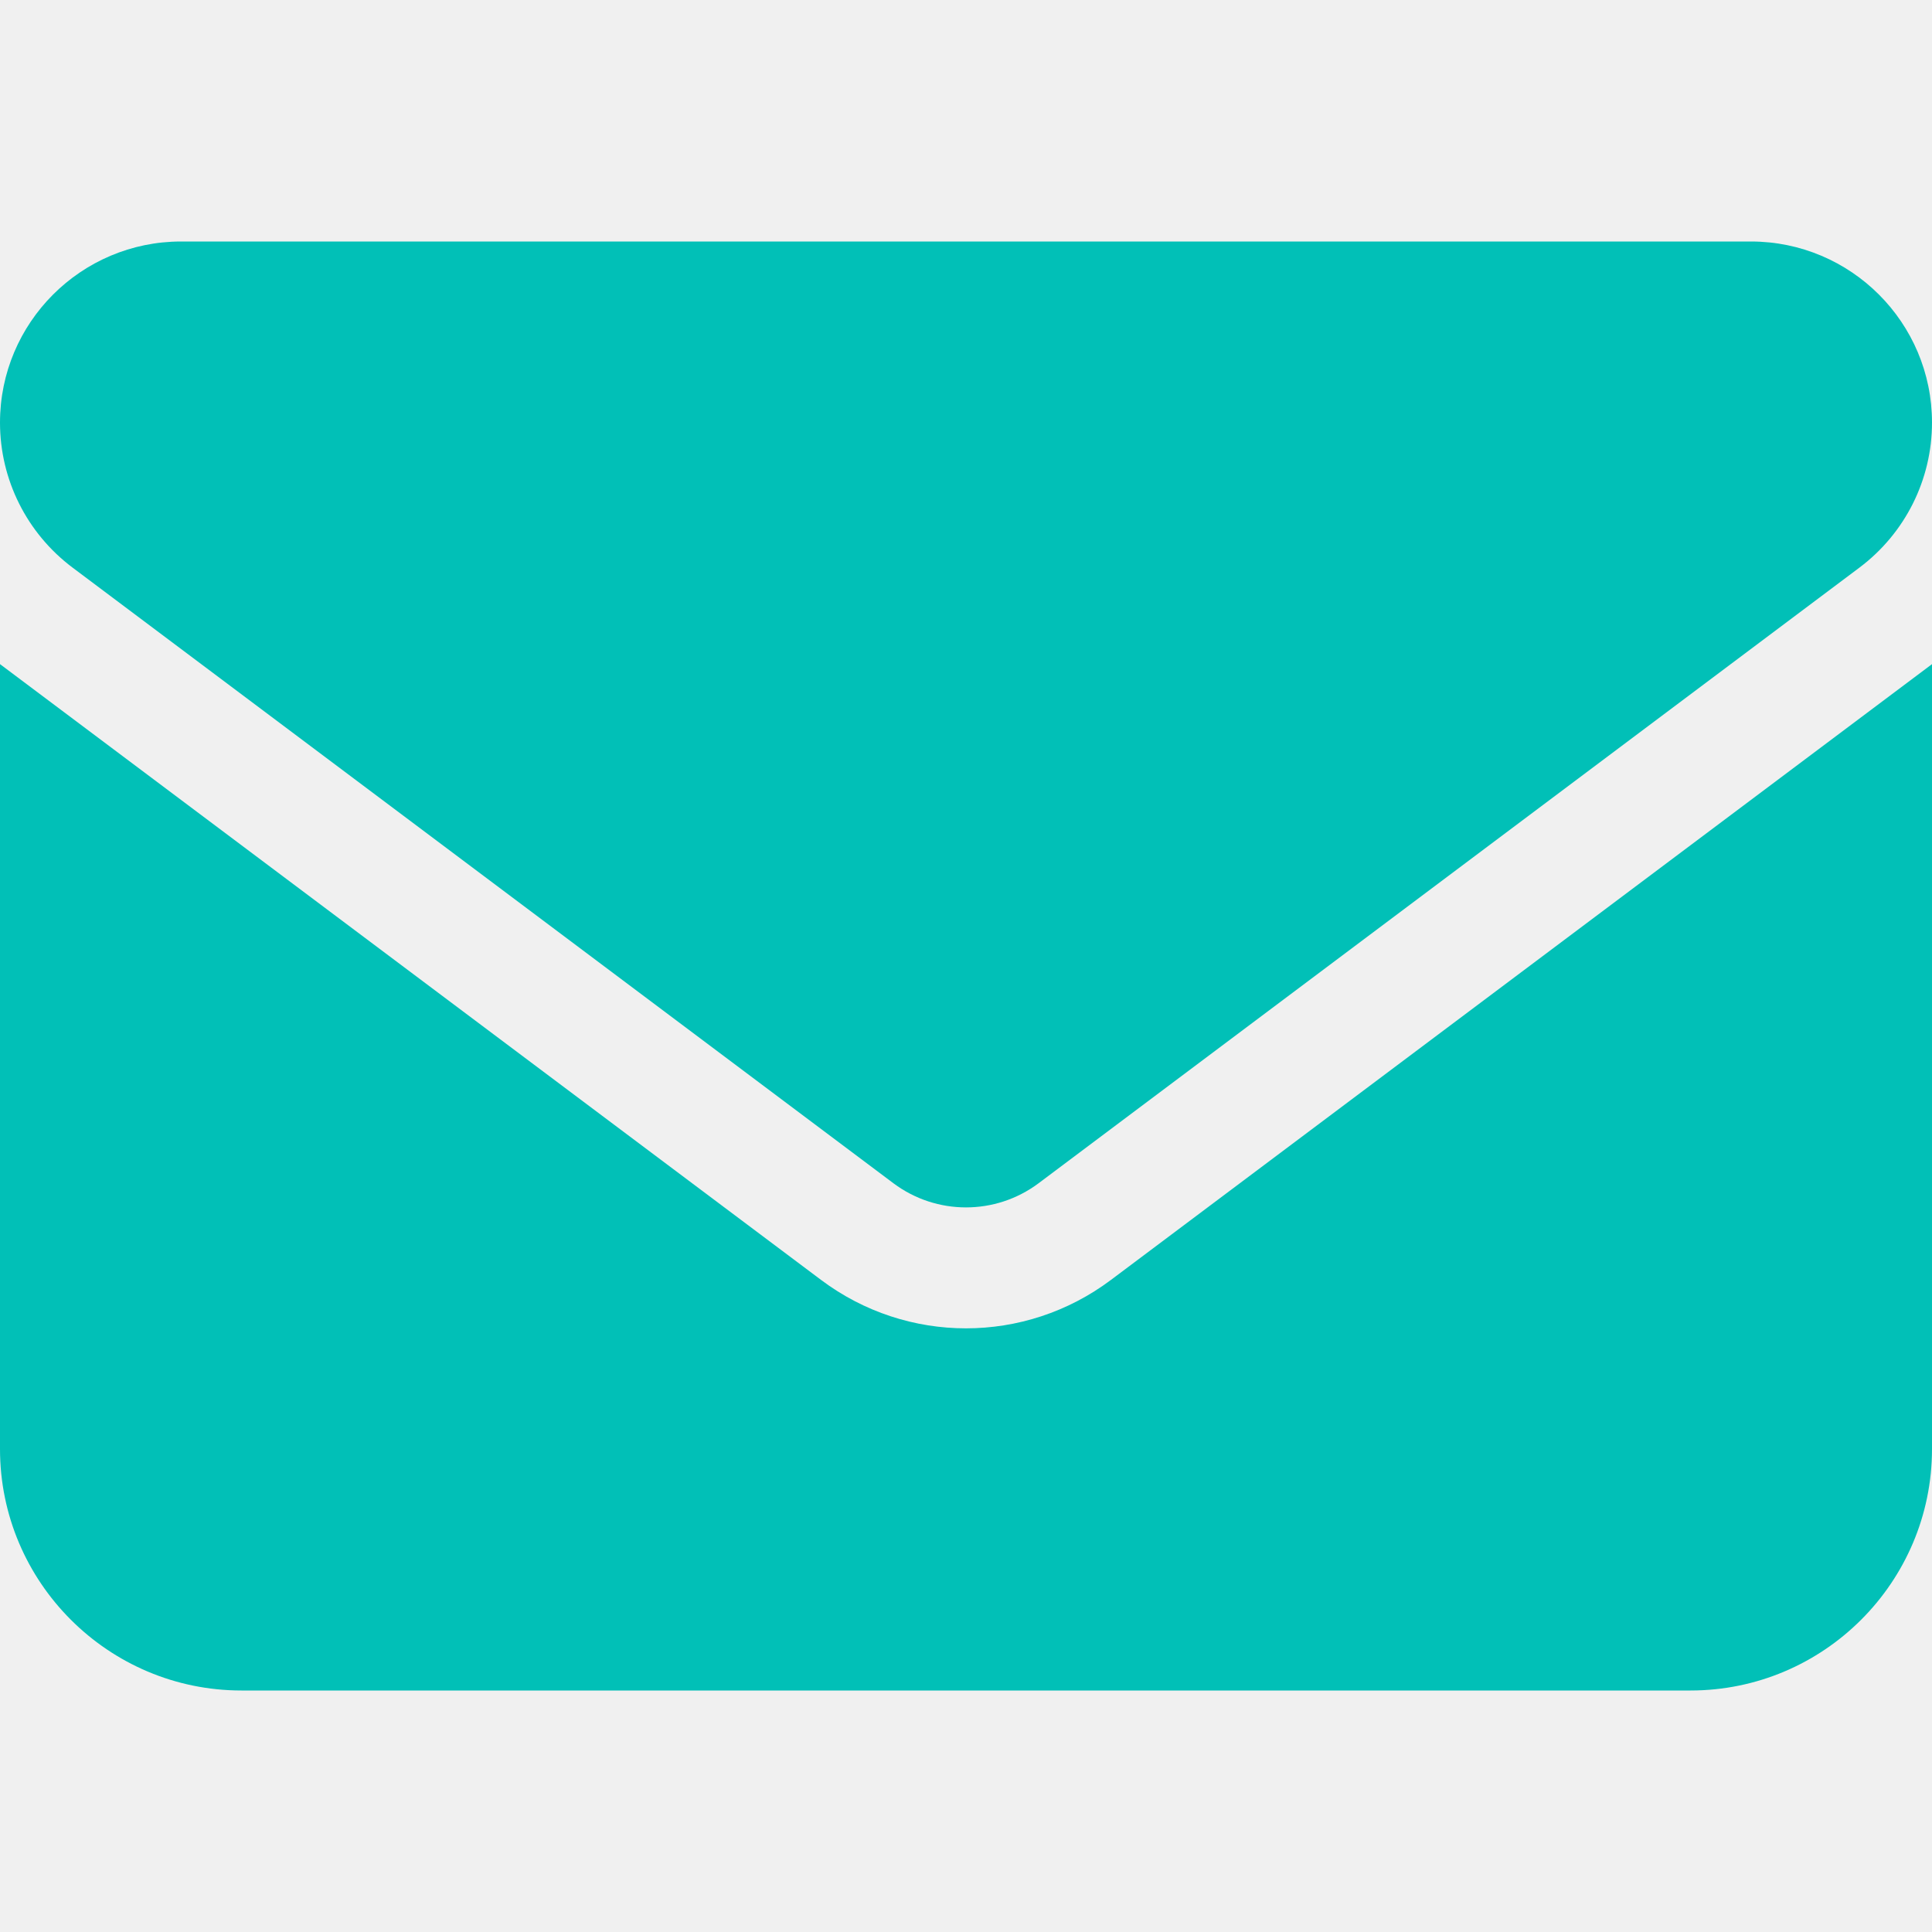
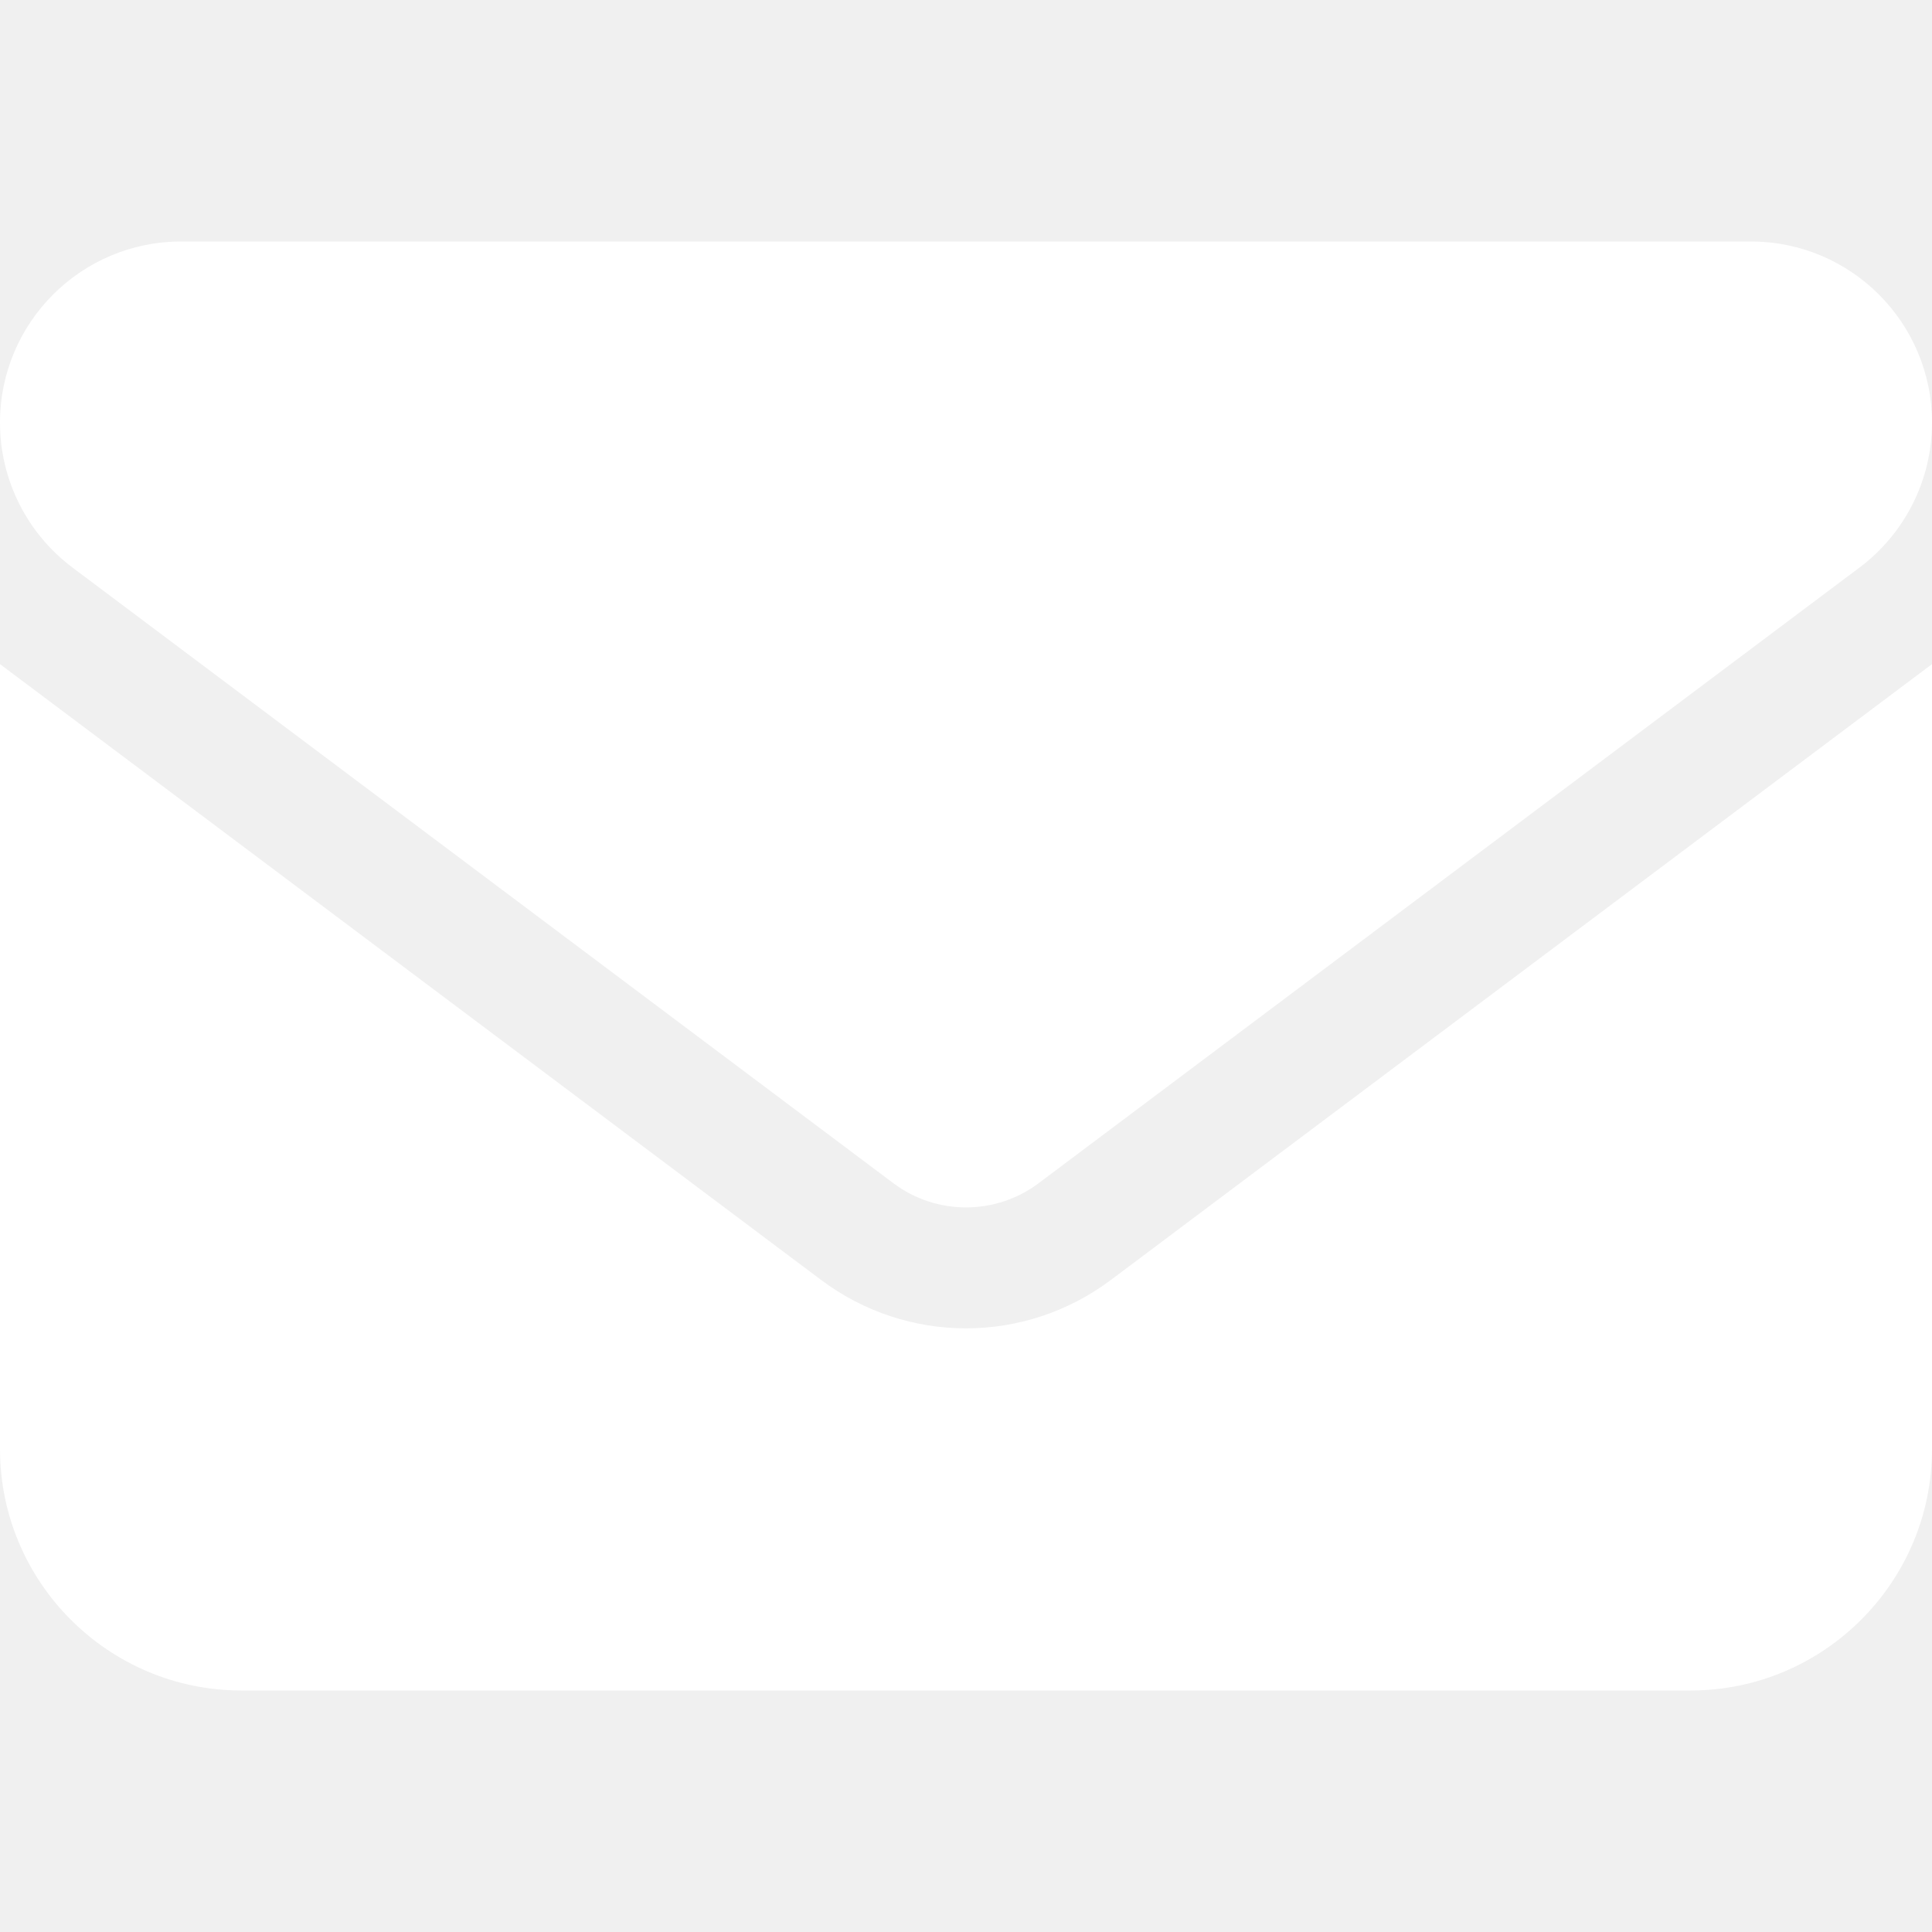
- <svg xmlns="http://www.w3.org/2000/svg" viewBox="0 0 512 512" width="25" height="25">
-   <path fill="#01c0b7" d="M48 64C21.5 64 0 85.5 0 112c0 15.1 7.1 29.3 19.2 38.4L236.8 313.6c11.4 8.5 27 8.5 38.4 0L492.8 150.4c12.1-9.1 19.2-23.3 19.2-38.4c0-26.5-21.5-48-48-48L48 64zM0 176L0 384c0 35.3 28.7 64 64 64l384 0c35.3 0 64-28.7 64-64l0-208L294.4 339.2c-22.8 17.1-54 17.1-76.8 0L0 176z" />
+ <svg xmlns="http://www.w3.org/2000/svg" viewBox="0 0 512 512" width="14" height="14">
+   <path fill="#fff" d="M48 64C21.5 64 0 85.5 0 112c0 15.1 7.1 29.3 19.2 38.4L236.8 313.6c11.4 8.5 27 8.5 38.4 0L492.8 150.4c12.1-9.1 19.2-23.3 19.2-38.4c0-26.5-21.5-48-48-48L48 64zM0 176L0 384c0 35.3 28.7 64 64 64l384 0c35.3 0 64-28.7 64-64l0-208L294.4 339.2c-22.8 17.1-54 17.1-76.8 0L0 176z" />
</svg>
